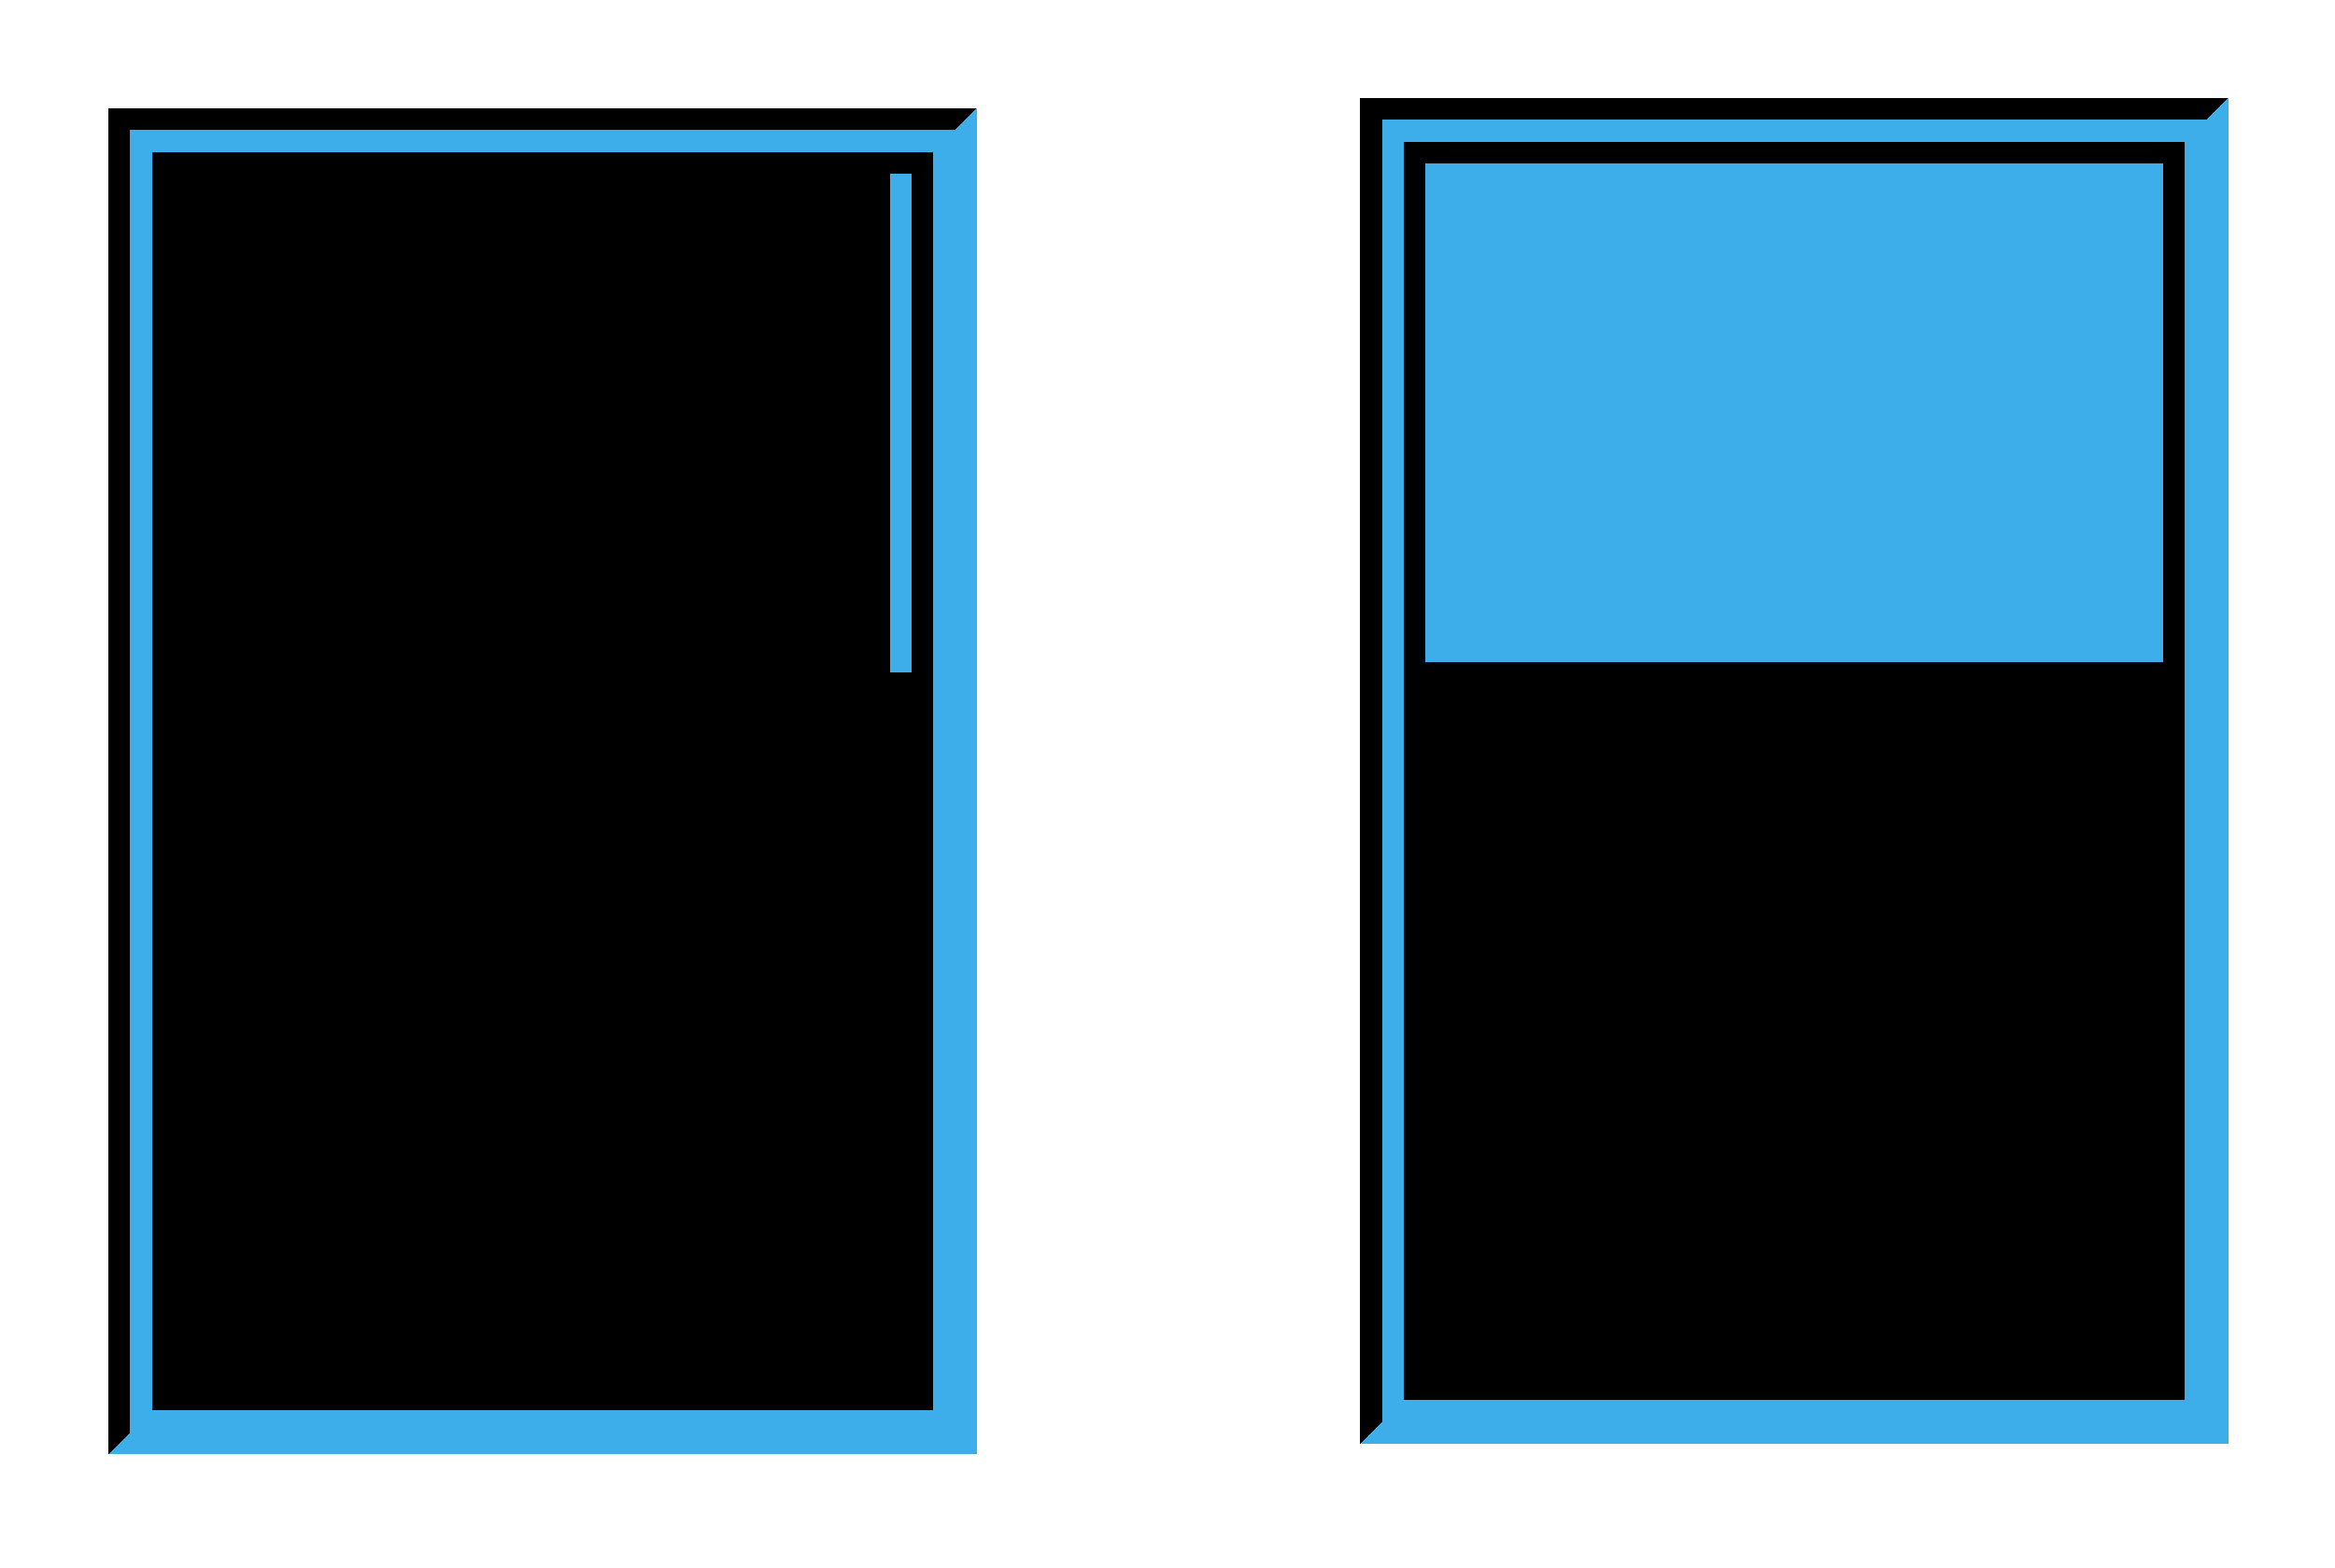
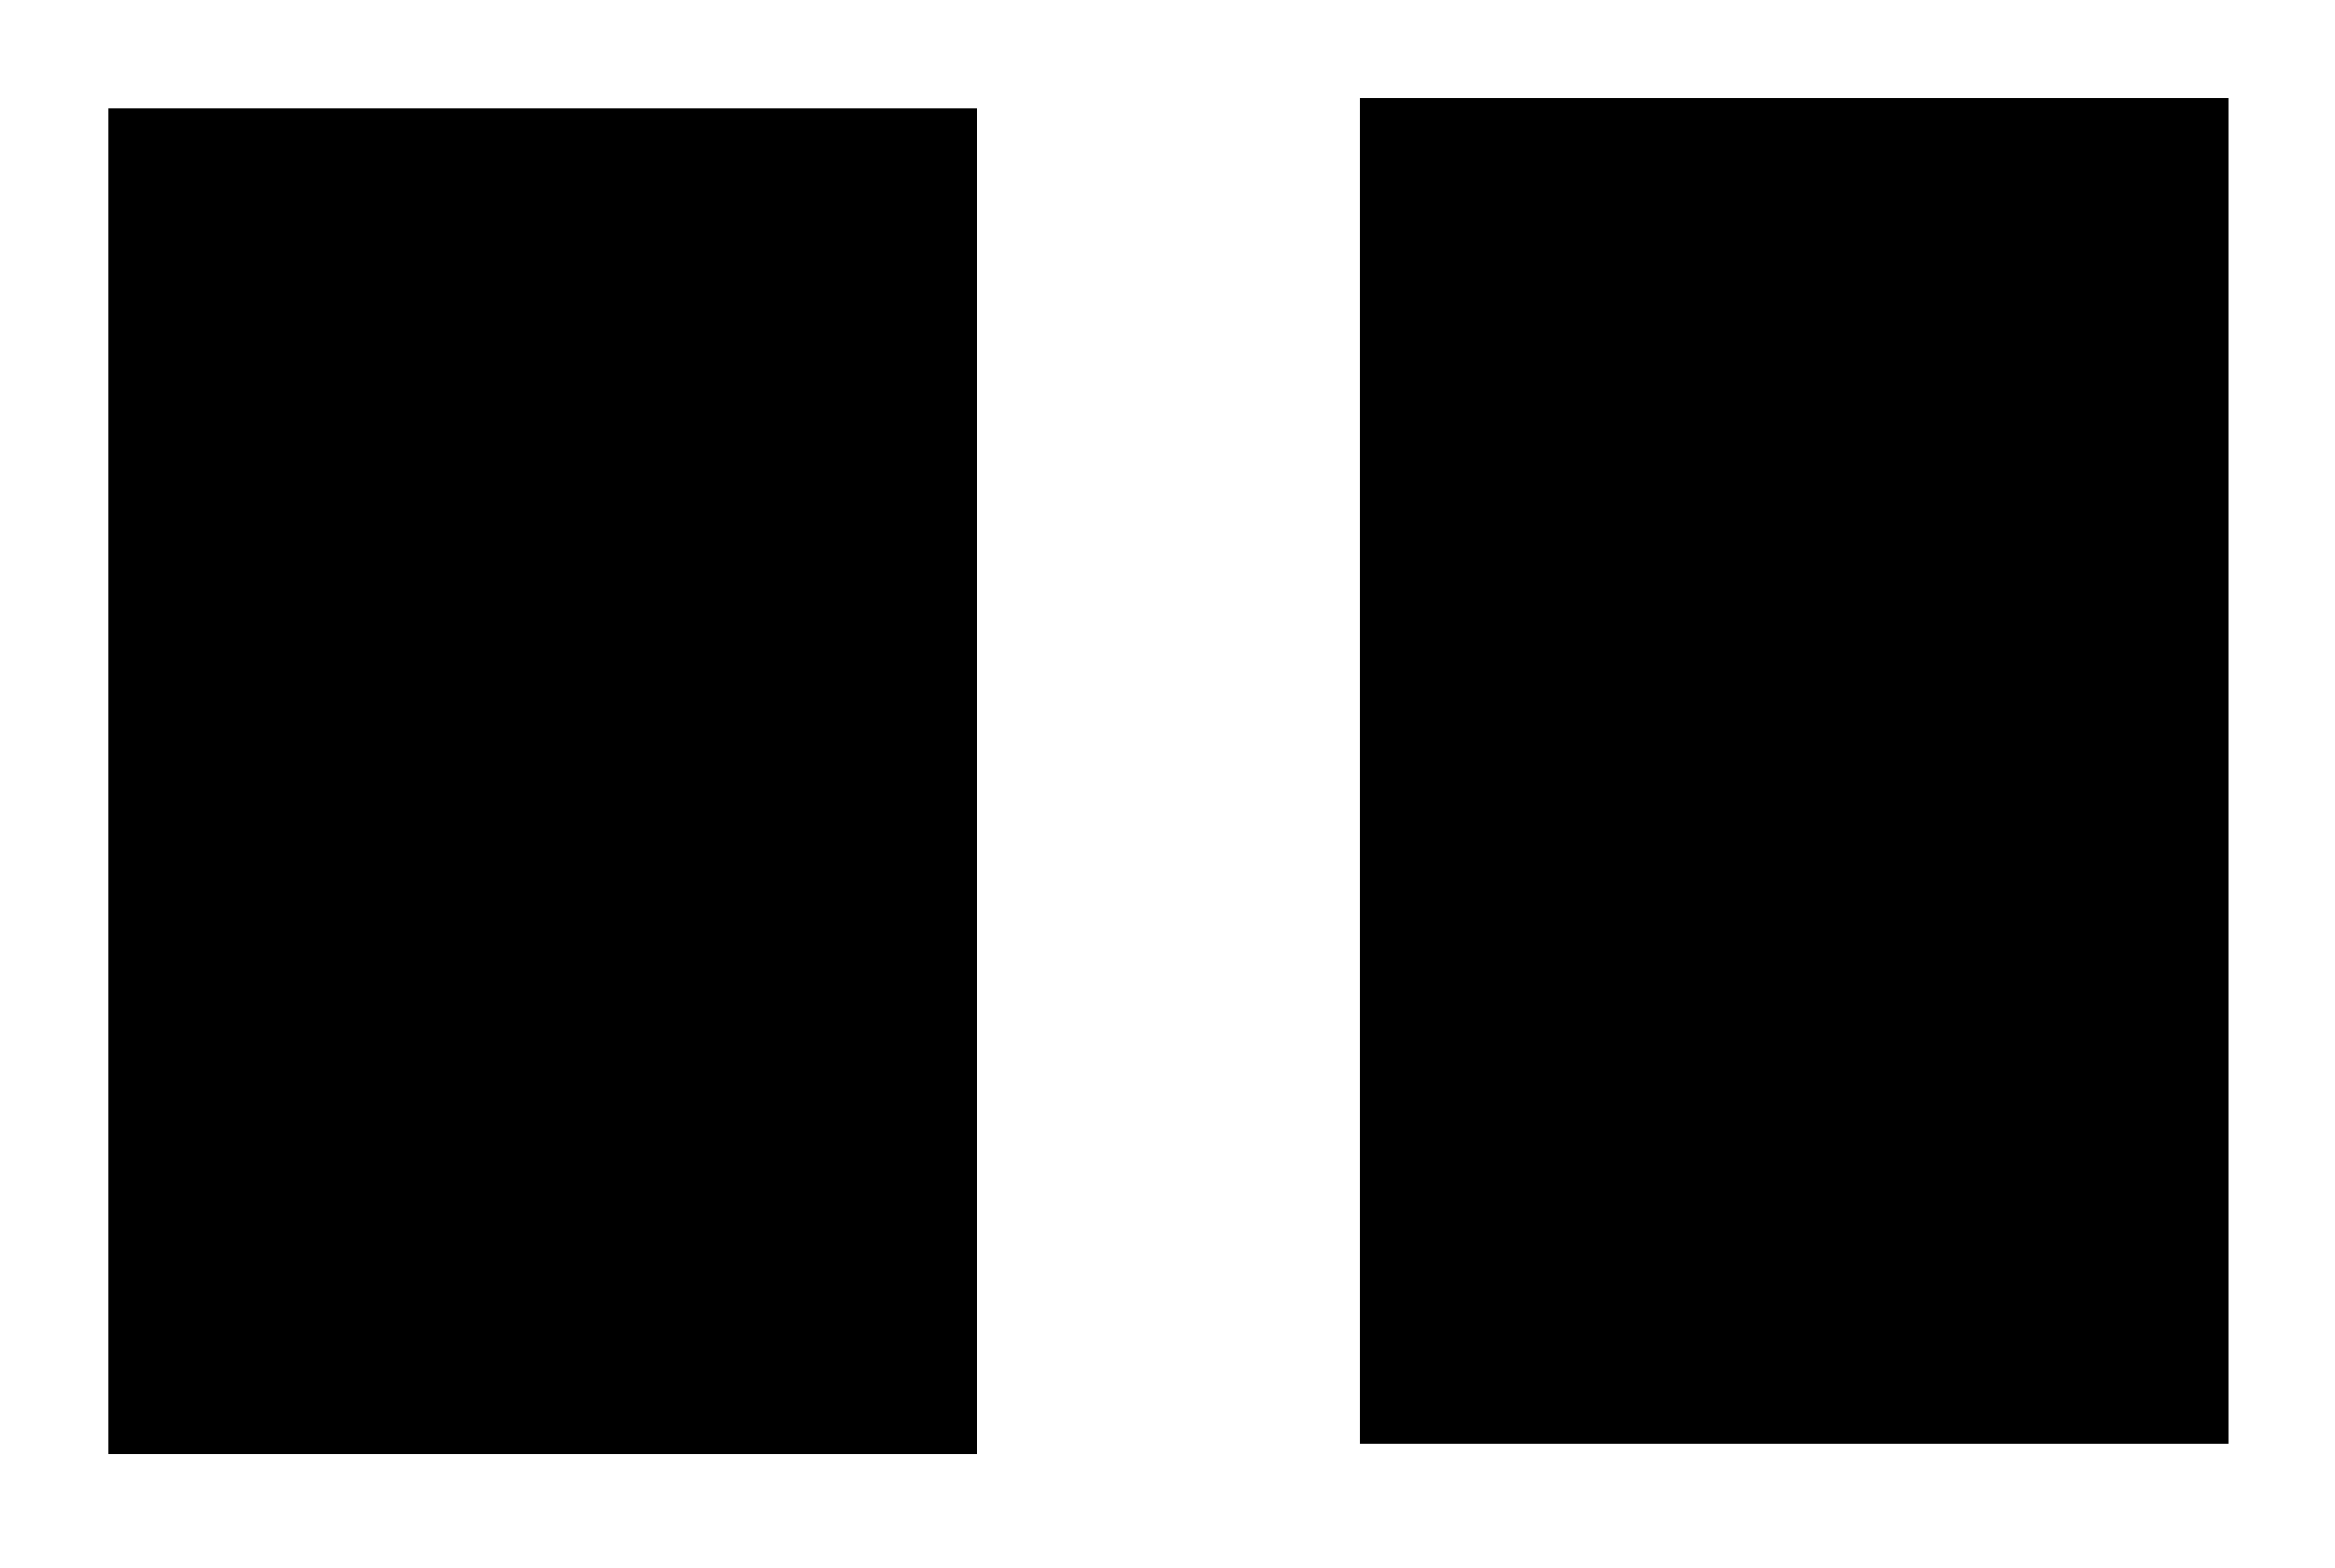
<svg xmlns="http://www.w3.org/2000/svg" xmlns:ns1="http://www.openswatchbook.org/uri/2009/osb" xmlns:xlink="http://www.w3.org/1999/xlink" width="107.587" height="72.224" id="svg6499" version="1.1" style="shape-rendering:crispEdges">
  <defs id="defs6501">
    <style type="text/css" id="current-color-scheme">
          .ColorScheme-Text {
          color:#31363b;
          }
          .ColorScheme-Background{
          
          }
          .ColorScheme-Highlight{
          
          }
          .ColorScheme-ViewText {
          color:#31363b;
          }
          .ColorScheme-ViewBackground{
          color:#fcfcfc;
          }
          .ColorScheme-ViewHover {
-           color:#3daee9;
+           
          }
          .ColorScheme-ViewFocus{
-           color:#3daee9;
+           
          }
          .ColorScheme-ButtonText {
          color:#31363b;
          }
          .ColorScheme-ButtonBackground{
          
          }
          .ColorScheme-ButtonHover {
-           color:#3daee9;
+           
          }
          .ColorScheme-ButtonFocus{
-           color:#3daee9;
+           
          }
      </style>
-     <g class="ColorScheme-Highlight">
+     <g class="ColorScheme-Highlight" id="g11">
      <linearGradient id="linearGradient941">
        <stop style="stop-color:currentColor;stop-opacity:1" offset="0" id="stop937" />
        <stop style="stop-color:currentColor;stop-opacity:1" offset="0.3" id="stop1937" />
-         <g class="ColorScheme-ViewHover">
+         <g class="ColorScheme-ViewHover" id="g8">
          <stop style="stop-color:currentColor;stop-opacity:1" offset="1" id="stop939" />
        </g>
      </linearGradient>
    </g>
    <linearGradient id="base-3" ns1:paint="solid">
      <stop style="stop-color:#d4d0c8;stop-opacity:1;" offset="0" id="stop1558" />
    </linearGradient>
    <linearGradient xlink:href="#base-3" id="linearGradient1562" x1="50.382" y1="888.18" x2="82.382" y2="888.18" gradientUnits="userSpaceOnUse" />
    <linearGradient y2="888.18" x2="82.382" y1="888.18" x1="50.382" gradientTransform="matrix(0.0625,0,0,0.0625,84.15115,855.0356)" gradientUnits="userSpaceOnUse" id="linearGradient7656" xlink:href="#base-3" />
    <linearGradient y2="888.18" x2="82.382" y1="888.18" x1="50.382" gradientTransform="matrix(0.0625,0,0,0.0625,907.1507,-1.950159)" gradientUnits="userSpaceOnUse" id="linearGradient7685" xlink:href="#base-3" />
    <linearGradient y2="888.18" x2="82.382" y1="888.18" x1="50.382" gradientTransform="matrix(0.0625,0,0,0.0625,907.1507,-1.950159)" gradientUnits="userSpaceOnUse" id="linearGradient7752" xlink:href="#base-3" />
    <linearGradient y2="888.18" x2="82.382" y1="888.18" x1="50.382" gradientTransform="matrix(0.0625,0,0,0.0625,907.1507,-1.950159)" gradientUnits="userSpaceOnUse" id="linearGradient7814" xlink:href="#base-3" />
    <linearGradient xlink:href="#linearGradient941" id="linearGradient943" x1="52.336" y1="832.541" x2="81.313" y2="832.541" gradientUnits="userSpaceOnUse" />
  </defs>
  <g transform="translate(-41.38206,-841.1796)" id="layer1">
    <rect style="opacity:1;fill:currentColor;fill-opacity:1;fill-rule:evenodd;stroke:none;stroke-width:4.914;stroke-linecap:butt;stroke-linejoin:round;stroke-miterlimit:4;stroke-dasharray:none;stroke-dashoffset:0;stroke-opacity:0.556;paint-order:normal" class="ColorScheme-Background" id="decoration-center" width="32" height="32" x="50.382" y="872.18" />
    <g transform="translate(-30.56443,19.64178)" id="decoration-right">
      <rect y="852.538" x="112.946" height="32" width="2" class="ColorScheme-Background" id="wwe" style="opacity:1;fill:currentColor;fill-opacity:1;fill-rule:evenodd;stroke:none;stroke-width:3.475;stroke-linecap:butt;stroke-linejoin:round;stroke-miterlimit:4;stroke-dasharray:none;stroke-dashoffset:0;stroke-opacity:0.556;paint-order:normal" />
      <rect style="opacity:1;fill:currentColor;fill-opacity:1;fill-rule:evenodd;stroke:none;stroke-width:3.475;stroke-linecap:butt;stroke-linejoin:round;stroke-miterlimit:4;stroke-dasharray:none;stroke-dashoffset:0;stroke-opacity:0.556;paint-order:normal" id="bhc" class="ColorScheme-ButtonHover" width="1" height="32" x="114.946" y="852.538" />
      <rect y="852.538" x="115.946" height="32" width="1" id="bfc" class="ColorScheme-ButtonFocus" style="opacity:1;fill:currentColor;fill-opacity:1;fill-rule:evenodd;stroke:none;stroke-width:3.475;stroke-linecap:butt;stroke-linejoin:round;stroke-miterlimit:4;stroke-dasharray:none;stroke-dashoffset:0;stroke-opacity:0.556;paint-order:normal" />
    </g>
    <g id="decoration-bottom" transform="rotate(90,71.84338,863.0765)">
      <rect style="opacity:1;fill:currentColor;fill-opacity:1;fill-rule:evenodd;stroke:none;stroke-width:3.475;stroke-linecap:butt;stroke-linejoin:round;stroke-miterlimit:4;stroke-dasharray:none;stroke-dashoffset:0;stroke-opacity:0.556;paint-order:normal" class="ColorScheme-Background" id="wwc" width="2" height="32" x="112.946" y="852.538" />
      <rect y="852.538" x="114.946" height="32" width="1" id="bhe" class="ColorScheme-ButtonHover" style="opacity:1;fill:currentColor;fill-opacity:1;fill-rule:evenodd;stroke:none;stroke-width:3.475;stroke-linecap:butt;stroke-linejoin:round;stroke-miterlimit:4;stroke-dasharray:none;stroke-dashoffset:0;stroke-opacity:0.556;paint-order:normal" />
      <rect style="opacity:1;fill:currentColor;fill-opacity:1;fill-rule:evenodd;stroke:none;stroke-width:3.475;stroke-linecap:butt;stroke-linejoin:round;stroke-miterlimit:4;stroke-dasharray:none;stroke-dashoffset:0;stroke-opacity:0.556;paint-order:normal" id="bfe" class="ColorScheme-ButtonFocus" width="1" height="32" x="115.946" y="852.538" />
    </g>
    <g transform="rotate(90,88.52464,905.4042)" id="decoration-bottomright">
      <path style="opacity:1;fill:currentColor;fill-opacity:1;fill-rule:evenodd;stroke:none;stroke-width:4.914;stroke-linecap:butt;stroke-linejoin:round;stroke-miterlimit:4;stroke-dasharray:none;stroke-dashoffset:0;stroke-opacity:0.556;paint-order:normal" d="m 57.918,56.367 v 1 h 3 v 3 h 1 v -4 z" transform="translate(29.38206,851.1796)" class="ColorScheme-ButtonFocus" id="bfd" />
      <path style="opacity:1;fill:currentColor;fill-opacity:1;fill-rule:evenodd;stroke:none;stroke-width:4.914;stroke-linecap:butt;stroke-linejoin:round;stroke-miterlimit:4;stroke-dasharray:none;stroke-dashoffset:0;stroke-opacity:0.556;paint-order:normal" d="m 87.3,908.547 v 1 h 2 v 2 h 1 v -3 z" id="bhd" class="ColorScheme-ButtonHover" />
      <rect y="909.547" x="87.3" height="2" width="2" class="ColorScheme-Background" id="wwd" style="opacity:1;fill:currentColor;fill-opacity:1;fill-rule:evenodd;stroke:none;stroke-width:4.914;stroke-linecap:butt;stroke-linejoin:round;stroke-miterlimit:4;stroke-dasharray:none;stroke-dashoffset:0;stroke-opacity:0.556;paint-order:normal" />
    </g>
    <g id="decoration-left" transform="matrix(-1,0,0,1,163.3285,19.64178)">
      <rect style="opacity:1;fill:currentColor;fill-opacity:1;fill-rule:evenodd;stroke:none;stroke-width:3.475;stroke-linecap:butt;stroke-linejoin:round;stroke-miterlimit:4;stroke-dasharray:none;stroke-dashoffset:0;stroke-opacity:0.556;paint-order:normal" class="ColorScheme-Background" id="qqj" width="2" height="32" x="112.946" y="852.538" />
      <rect y="852.538" x="114.946" height="32" width="1" class="ColorScheme-ViewFocus" id="vfb" style="opacity:1;fill:currentColor;fill-opacity:1;fill-rule:evenodd;stroke:none;stroke-width:3.475;stroke-linecap:butt;stroke-linejoin:round;stroke-miterlimit:4;stroke-dasharray:none;stroke-dashoffset:0;stroke-opacity:0.556;paint-order:normal" />
      <rect style="opacity:1;fill:currentColor;fill-opacity:1;fill-rule:evenodd;stroke:none;stroke-width:3.475;stroke-linecap:butt;stroke-linejoin:round;stroke-miterlimit:4;stroke-dasharray:none;stroke-dashoffset:0;stroke-opacity:0.556;paint-order:normal" class="ColorScheme-Background" id="qqk" width="1" height="32" x="115.946" y="852.538" />
    </g>
    <g transform="translate(-4.178988,-6.119937)" id="decoration-bottomleft">
      <path style="opacity:1;fill:currentColor;fill-opacity:1;fill-rule:evenodd;stroke:none;stroke-width:4.914;stroke-linecap:butt;stroke-linejoin:round;stroke-miterlimit:4;stroke-dasharray:none;stroke-dashoffset:0;stroke-opacity:0.556;paint-order:normal" d="m 50.561,910.3 v 4 l 1,-1 v -3 z" class="ColorScheme-Background" id="wwa" />
      <path style="opacity:1;fill:currentColor;fill-opacity:1;fill-rule:evenodd;stroke:none;stroke-width:4.914;stroke-linecap:butt;stroke-linejoin:round;stroke-miterlimit:4;stroke-dasharray:none;stroke-dashoffset:0;stroke-opacity:0.556;paint-order:normal" d="m 51.561,910.3 v 3 l 1,-1 v -2 z" class="ColorScheme-ViewFocus" id="vfa" />
      <rect style="opacity:1;fill:currentColor;fill-opacity:1;fill-rule:evenodd;stroke:none;stroke-width:4.914;stroke-linecap:butt;stroke-linejoin:round;stroke-miterlimit:4;stroke-dasharray:none;stroke-dashoffset:0;stroke-opacity:0.556;paint-order:normal" class="ColorScheme-Background" id="wwb" width="2" height="2" x="910.3" y="52.561" transform="matrix(0,1,1,0,0,0)" />
      <path id="bhf" class="ColorScheme-ButtonHover" d="m 54.561,913.3 h -3 l 1,-1 h 2 z" style="opacity:1;fill:currentColor;fill-opacity:1;fill-rule:evenodd;stroke:none;stroke-width:4.914;stroke-linecap:butt;stroke-linejoin:round;stroke-miterlimit:4;stroke-dasharray:none;stroke-dashoffset:0;stroke-opacity:0.556;paint-order:normal" />
      <path id="bff" class="ColorScheme-ButtonFocus" d="m 54.561,914.3 h -4 l 1,-1 h 3 z" style="opacity:1;fill:currentColor;fill-opacity:1;fill-rule:evenodd;stroke:none;stroke-width:4.914;stroke-linecap:butt;stroke-linejoin:round;stroke-miterlimit:4;stroke-dasharray:none;stroke-dashoffset:0;stroke-opacity:0.556;paint-order:normal" />
    </g>
    <g id="decoration-top" transform="translate(-1.90463,28.13818)">
      <rect style="opacity:1;fill:url(#linearGradient943);fill-opacity:1;fill-rule:evenodd;stroke:none;stroke-width:3.475;stroke-linecap:butt;stroke-linejoin:round;stroke-miterlimit:4;stroke-dasharray:none;stroke-dashoffset:0;stroke-opacity:0.556;paint-order:normal" id="aaaa" width="32" height="23" x="52.287" y="821.041" />
      <g id="g7727" transform="rotate(90,63.24353,845.9328)">
        <rect transform="scale(-1,1)" style="opacity:1;fill:currentColor;fill-opacity:1;fill-rule:evenodd;stroke:none;stroke-width:3.475;stroke-linecap:butt;stroke-linejoin:round;stroke-miterlimit:4;stroke-dasharray:none;stroke-dashoffset:0;stroke-opacity:0.556;paint-order:normal" class="ColorScheme-Background" id="qqc" width="1" height="32" x="-38.352" y="824.89" />
        <rect transform="scale(-1,1)" y="824.89" x="-37.352" height="32" width="1" id="vff" class="ColorScheme-ViewFocus" style="opacity:1;fill:currentColor;fill-opacity:1;fill-rule:evenodd;stroke:none;stroke-width:3.475;stroke-linecap:butt;stroke-linejoin:round;stroke-miterlimit:4;stroke-dasharray:none;stroke-dashoffset:0;stroke-opacity:0.556;paint-order:normal" />
        <rect transform="scale(-1,1)" style="opacity:1;fill:currentColor;fill-opacity:1;fill-rule:evenodd;stroke:none;stroke-width:3.475;stroke-linecap:butt;stroke-linejoin:round;stroke-miterlimit:4;stroke-dasharray:none;stroke-dashoffset:0;stroke-opacity:0.556;paint-order:normal" class="ColorScheme-Background" id="qqd" width="1" height="32" x="-36.352" y="824.89" />
      </g>
    </g>
    <g transform="translate(7.002364,0.8402674)" id="decoration-topleft">
      <g id="g7802" transform="matrix(1,0,0,-1,-11.18135,1759.639)">
        <path id="qqg" class="ColorScheme-Background" d="m 50.561,910.3 v 4 l 1,-1 v -3 z" style="opacity:1;fill:currentColor;fill-opacity:1;fill-rule:evenodd;stroke:none;stroke-width:4.914;stroke-linecap:butt;stroke-linejoin:round;stroke-miterlimit:4;stroke-dasharray:none;stroke-dashoffset:0;stroke-opacity:0.556;paint-order:normal" />
        <path id="vfd" class="ColorScheme-ViewFocus" d="m 51.561,910.3 v 3 l 1,-1 v -2 z" style="opacity:1;fill:currentColor;fill-opacity:1;fill-rule:evenodd;stroke:none;stroke-width:4.914;stroke-linecap:butt;stroke-linejoin:round;stroke-miterlimit:4;stroke-dasharray:none;stroke-dashoffset:0;stroke-opacity:0.556;paint-order:normal" />
        <rect transform="matrix(0,1,1,0,0,0)" y="52.561" x="910.3" height="2" width="2" class="ColorScheme-Background" id="qqf" style="opacity:1;fill:currentColor;fill-opacity:1;fill-rule:evenodd;stroke:none;stroke-width:4.914;stroke-linecap:butt;stroke-linejoin:round;stroke-miterlimit:4;stroke-dasharray:none;stroke-dashoffset:0;stroke-opacity:0.556;paint-order:normal" />
        <path style="opacity:1;fill:currentColor;fill-opacity:1;fill-rule:evenodd;stroke:none;stroke-width:4.914;stroke-linecap:butt;stroke-linejoin:round;stroke-miterlimit:4;stroke-dasharray:none;stroke-dashoffset:0;stroke-opacity:0.556;paint-order:normal" d="m 54.561,913.3 h -3 l 1,-1 h 2 z" id="vfe" class="ColorScheme-ViewFocus" />
        <path style="opacity:1;fill:currentColor;fill-opacity:1;fill-rule:evenodd;stroke:none;stroke-width:4.914;stroke-linecap:butt;stroke-linejoin:round;stroke-miterlimit:4;stroke-dasharray:none;stroke-dashoffset:0;stroke-opacity:0.556;paint-order:normal" d="m 54.561,914.3 h -4 l 1,-1 h 3 z" class="ColorScheme-Background" id="qqe" />
      </g>
      <g style="stroke-width:1.206" id="g7810" transform="matrix(-1,0,0,0.6875,156.3262,263.2196)">
        <rect style="opacity:1;fill:currentColor;fill-opacity:1;fill-rule:evenodd;stroke:none;stroke-width:4.19;stroke-linecap:butt;stroke-linejoin:round;stroke-miterlimit:4;stroke-dasharray:none;stroke-dashoffset:0;stroke-opacity:0.556;paint-order:normal" class="ColorScheme-Background" id="qqi" width="2" height="32" x="112.946" y="852.538" />
        <rect y="852.538" x="114.946" height="32" width="1" id="vfc" class="ColorScheme-ViewFocus" style="opacity:1;fill:currentColor;fill-opacity:1;fill-rule:evenodd;stroke:none;stroke-width:4.19;stroke-linecap:butt;stroke-linejoin:round;stroke-miterlimit:4;stroke-dasharray:none;stroke-dashoffset:0;stroke-opacity:0.556;paint-order:normal" />
        <rect style="opacity:1;fill:currentColor;fill-opacity:1;fill-rule:evenodd;stroke:none;stroke-width:4.19;stroke-linecap:butt;stroke-linejoin:round;stroke-miterlimit:4;stroke-dasharray:none;stroke-dashoffset:0;stroke-opacity:0.556;paint-order:normal" class="ColorScheme-Background" id="qqh" width="1" height="32" x="115.946" y="852.538" />
      </g>
      <rect y="848.339" x="42.38" height="23" width="1" id="bbbb" class="ColorScheme-Highlight" style="opacity:1;fill:currentColor;fill-opacity:1;fill-rule:evenodd;stroke:none;stroke-width:3.475;stroke-linecap:butt;stroke-linejoin:round;stroke-miterlimit:4;stroke-dasharray:none;stroke-dashoffset:0;stroke-opacity:0.556;paint-order:normal" />
    </g>
    <g transform="translate(-8.178753,21.62329)" id="decoration-topright">
      <g transform="rotate(-180,72.56093,869.4279)" id="g7750">
        <path style="opacity:1;fill:currentColor;fill-opacity:1;fill-rule:evenodd;stroke:none;stroke-width:4.914;stroke-linecap:butt;stroke-linejoin:round;stroke-miterlimit:4;stroke-dasharray:none;stroke-dashoffset:0;stroke-opacity:0.556;paint-order:normal" class="ColorScheme-ButtonFocus" d="m 50.561,910.3 v 4 l 1,-1 v -3 z" id="bfa" />
        <path style="opacity:1;fill:currentColor;fill-opacity:1;fill-rule:evenodd;stroke:none;stroke-width:4.914;stroke-linecap:butt;stroke-linejoin:round;stroke-miterlimit:4;stroke-dasharray:none;stroke-dashoffset:0;stroke-opacity:0.556;paint-order:normal" d="m 51.561,910.3 v 3 l 1,-1 v -2 z" class="ColorScheme-ButtonHover" id="bha" />
        <rect style="opacity:1;fill:currentColor;fill-opacity:1;fill-rule:evenodd;stroke:none;stroke-width:4.914;stroke-linecap:butt;stroke-linejoin:round;stroke-miterlimit:4;stroke-dasharray:none;stroke-dashoffset:0;stroke-opacity:0.556;paint-order:normal" class="ColorScheme-Background" id="qqb" width="2" height="2" x="910.3" y="52.561" transform="matrix(0,1,1,0,0,0)" />
        <path id="vfg" class="ColorScheme-ViewFocus" d="m 54.561,913.3 h -3 l 1,-1 h 2 z" style="opacity:1;fill:currentColor;fill-opacity:1;fill-rule:evenodd;stroke:none;stroke-width:4.914;stroke-linecap:butt;stroke-linejoin:round;stroke-miterlimit:4;stroke-dasharray:none;stroke-dashoffset:0;stroke-opacity:0.556;paint-order:normal" />
        <path id="qqa" class="ColorScheme-Background" d="m 54.561,914.3 h -4 l 1,-1 h 3 z" style="opacity:1;fill:currentColor;fill-opacity:1;fill-rule:evenodd;stroke:none;stroke-width:4.914;stroke-linecap:butt;stroke-linejoin:round;stroke-miterlimit:4;stroke-dasharray:none;stroke-dashoffset:0;stroke-opacity:0.556;paint-order:normal" />
      </g>
      <g transform="matrix(1,0,0,0.6875,-22.38566,242.4366)" id="g7778" style="stroke-width:1.206">
        <rect y="852.538" x="112.946" height="32" width="2" class="ColorScheme-Background" id="wwf" style="opacity:1;fill:currentColor;fill-opacity:1;fill-rule:evenodd;stroke:none;stroke-width:4.19;stroke-linecap:butt;stroke-linejoin:round;stroke-miterlimit:4;stroke-dasharray:none;stroke-dashoffset:0;stroke-opacity:0.556;paint-order:normal" />
        <rect style="opacity:1;fill:currentColor;fill-opacity:1;fill-rule:evenodd;stroke:none;stroke-width:4.19;stroke-linecap:butt;stroke-linejoin:round;stroke-miterlimit:4;stroke-dasharray:none;stroke-dashoffset:0;stroke-opacity:0.556;paint-order:normal" id="bhb" class="ColorScheme-ButtonHover" width="1" height="32" x="114.946" y="852.538" />
        <rect y="852.538" x="115.946" height="32" width="1" id="bfb" class="ColorScheme-ButtonFocus" style="opacity:1;fill:currentColor;fill-opacity:1;fill-rule:evenodd;stroke:none;stroke-width:4.19;stroke-linecap:butt;stroke-linejoin:round;stroke-miterlimit:4;stroke-dasharray:none;stroke-dashoffset:0;stroke-opacity:0.556;paint-order:normal" />
      </g>
      <rect style="opacity:1;fill:currentColor;fill-opacity:1;fill-rule:evenodd;stroke:none;stroke-width:3.475;stroke-linecap:butt;stroke-linejoin:round;stroke-miterlimit:4;stroke-dasharray:none;stroke-dashoffset:0;stroke-opacity:0.556;paint-order:normal" class="ColorScheme-ViewHover" id="cccc" width="1" height="23" x="90.561" y="827.556" />
    </g>
    <rect y="871.704" x="108.056" height="32" width="32" id="decoration-inactive-center" class="ColorScheme-Background" style="opacity:1;fill:currentColor;fill-opacity:1;fill-rule:evenodd;stroke:none;stroke-width:4.914;stroke-linecap:butt;stroke-linejoin:round;stroke-miterlimit:4;stroke-dasharray:none;stroke-dashoffset:0;stroke-opacity:0.556;paint-order:normal" />
    <g id="decoration-inactive-right" transform="translate(27.10972,19.16644)">
      <rect style="opacity:1;fill:currentColor;fill-opacity:1;fill-rule:evenodd;stroke:none;stroke-width:3.475;stroke-linecap:butt;stroke-linejoin:round;stroke-miterlimit:4;stroke-dasharray:none;stroke-dashoffset:0;stroke-opacity:0.556;paint-order:normal" id="rect934" class="ColorScheme-Background" width="2" height="32" x="112.946" y="852.538" />
      <rect y="852.538" x="114.946" height="32" width="1" id="bhj" class="ColorScheme-ButtonHover" style="opacity:1;fill:currentColor;fill-opacity:1;fill-rule:evenodd;stroke:none;stroke-width:3.475;stroke-linecap:butt;stroke-linejoin:round;stroke-miterlimit:4;stroke-dasharray:none;stroke-dashoffset:0;stroke-opacity:0.556;paint-order:normal" />
      <rect style="opacity:1;fill:currentColor;fill-opacity:1;fill-rule:evenodd;stroke:none;stroke-width:3.475;stroke-linecap:butt;stroke-linejoin:round;stroke-miterlimit:4;stroke-dasharray:none;stroke-dashoffset:0;stroke-opacity:0.556;paint-order:normal" id="bfj" class="ColorScheme-ButtonFocus" width="1" height="32" x="115.946" y="852.538" />
    </g>
    <g transform="rotate(90,100.9181,891.6759)" id="decoration-inactive-bottom">
      <rect y="852.538" x="112.946" height="32" width="2" id="rect942" class="ColorScheme-Background" style="opacity:1;fill:currentColor;fill-opacity:1;fill-rule:evenodd;stroke:none;stroke-width:3.475;stroke-linecap:butt;stroke-linejoin:round;stroke-miterlimit:4;stroke-dasharray:none;stroke-dashoffset:0;stroke-opacity:0.556;paint-order:normal" />
      <rect style="opacity:1;fill:currentColor;fill-opacity:1;fill-rule:evenodd;stroke:none;stroke-width:3.475;stroke-linecap:butt;stroke-linejoin:round;stroke-miterlimit:4;stroke-dasharray:none;stroke-dashoffset:0;stroke-opacity:0.556;paint-order:normal" id="bhh" class="ColorScheme-ButtonHover" width="1" height="32" x="114.946" y="852.538" />
      <rect y="852.538" x="115.946" height="32" width="1" id="bfh" class="ColorScheme-ButtonFocus" style="opacity:1;fill:currentColor;fill-opacity:1;fill-rule:evenodd;stroke:none;stroke-width:3.475;stroke-linecap:butt;stroke-linejoin:round;stroke-miterlimit:4;stroke-dasharray:none;stroke-dashoffset:0;stroke-opacity:0.556;paint-order:normal" />
    </g>
    <g id="decoration-inactive-bottomright" transform="rotate(90,117.5994,934.0036)">
      <path id="bfi" class="ColorScheme-ButtonFocus" transform="translate(29.38206,851.1796)" d="m 57.918,56.367 v 1 h 3 v 3 h 1 v -4 z" style="opacity:1;fill:currentColor;fill-opacity:1;fill-rule:evenodd;stroke:none;stroke-width:4.914;stroke-linecap:butt;stroke-linejoin:round;stroke-miterlimit:4;stroke-dasharray:none;stroke-dashoffset:0;stroke-opacity:0.556;paint-order:normal" />
      <path id="bhi" class="ColorScheme-ButtonHover" d="m 87.3,908.547 v 1 h 2 v 2 h 1 v -3 z" style="opacity:1;fill:currentColor;fill-opacity:1;fill-rule:evenodd;stroke:none;stroke-width:4.914;stroke-linecap:butt;stroke-linejoin:round;stroke-miterlimit:4;stroke-dasharray:none;stroke-dashoffset:0;stroke-opacity:0.556;paint-order:normal" />
      <rect style="opacity:1;fill:currentColor;fill-opacity:1;fill-rule:evenodd;stroke:none;stroke-width:4.914;stroke-linecap:butt;stroke-linejoin:round;stroke-miterlimit:4;stroke-dasharray:none;stroke-dashoffset:0;stroke-opacity:0.556;paint-order:normal" id="rect954" class="ColorScheme-Background" width="2" height="2" x="87.3" y="909.547" />
    </g>
    <g transform="matrix(-1,0,0,1,221.0027,19.16645)" id="decoration-inactive-left">
      <rect y="852.538" x="112.946" height="32" width="2" id="rect958" class="ColorScheme-Background" style="opacity:1;fill:currentColor;fill-opacity:1;fill-rule:evenodd;stroke:none;stroke-width:3.475;stroke-linecap:butt;stroke-linejoin:round;stroke-miterlimit:4;stroke-dasharray:none;stroke-dashoffset:0;stroke-opacity:0.556;paint-order:normal" />
      <rect style="opacity:1;fill:currentColor;fill-opacity:1;fill-rule:evenodd;stroke:none;stroke-width:3.475;stroke-linecap:butt;stroke-linejoin:round;stroke-miterlimit:4;stroke-dasharray:none;stroke-dashoffset:0;stroke-opacity:0.556;paint-order:normal" id="vfn" class="ColorScheme-ViewFocus" width="1" height="32" x="114.946" y="852.538" />
      <rect y="852.538" x="115.946" height="32" width="1" id="rect962" class="ColorScheme-Background" style="opacity:1;fill:currentColor;fill-opacity:1;fill-rule:evenodd;stroke:none;stroke-width:3.475;stroke-linecap:butt;stroke-linejoin:round;stroke-miterlimit:4;stroke-dasharray:none;stroke-dashoffset:0;stroke-opacity:0.556;paint-order:normal" />
    </g>
    <g id="decoration-inactive-bottomleft" transform="translate(53.49515,-6.595274)">
      <path id="path966" class="ColorScheme-Background" d="m 50.561,910.3 v 4 l 1,-1 v -3 z" style="opacity:1;fill:currentColor;fill-opacity:1;fill-rule:evenodd;stroke:none;stroke-width:4.914;stroke-linecap:butt;stroke-linejoin:round;stroke-miterlimit:4;stroke-dasharray:none;stroke-dashoffset:0;stroke-opacity:0.556;paint-order:normal" />
      <path id="vfo" class="ColorScheme-ViewFocus" d="m 51.561,910.3 v 3 l 1,-1 v -2 z" style="opacity:1;fill:currentColor;fill-opacity:1;fill-rule:evenodd;stroke:none;stroke-width:4.914;stroke-linecap:butt;stroke-linejoin:round;stroke-miterlimit:4;stroke-dasharray:none;stroke-dashoffset:0;stroke-opacity:0.556;paint-order:normal" />
      <rect transform="matrix(0,1,1,0,0,0)" y="52.561" x="910.3" height="2" width="2" id="rect970" class="ColorScheme-Background" style="opacity:1;fill:currentColor;fill-opacity:1;fill-rule:evenodd;stroke:none;stroke-width:4.914;stroke-linecap:butt;stroke-linejoin:round;stroke-miterlimit:4;stroke-dasharray:none;stroke-dashoffset:0;stroke-opacity:0.556;paint-order:normal" />
      <path style="opacity:1;fill:currentColor;fill-opacity:1;fill-rule:evenodd;stroke:none;stroke-width:4.914;stroke-linecap:butt;stroke-linejoin:round;stroke-miterlimit:4;stroke-dasharray:none;stroke-dashoffset:0;stroke-opacity:0.556;paint-order:normal" d="m 54.561,913.3 h -3 l 1,-1 h 2 z" class="ColorScheme-ButtonHover" id="bhg" />
      <path style="opacity:1;fill:currentColor;fill-opacity:1;fill-rule:evenodd;stroke:none;stroke-width:4.914;stroke-linecap:butt;stroke-linejoin:round;stroke-miterlimit:4;stroke-dasharray:none;stroke-dashoffset:0;stroke-opacity:0.556;paint-order:normal" d="m 54.561,914.3 h -4 l 1,-1 h 3 z" id="bfg" class="ColorScheme-ButtonFocus" />
    </g>
-     <g transform="translate(55.76951,27.66284)" id="decoration-inactive-top">
-       <rect y="821.041" x="52.287" height="23" width="32" id="qqqa" class="ColorScheme-ButtonHover" style="opacity:1;fill:currentColor;fill-opacity:1;fill-rule:evenodd;stroke:none;stroke-width:3.475;stroke-linecap:butt;stroke-linejoin:round;stroke-miterlimit:4;stroke-dasharray:none;stroke-dashoffset:0;stroke-opacity:0.556;paint-order:normal" />
-       <g transform="rotate(90,63.24353,845.9328)" id="g986">
+     <g id="decoration-inactive-topright" transform="translate(-14.62285,3.221987)">
+       <g id="g1024" transform="rotate(-180,104.62,878.3909)">
+         <path id="bfl" class="ColorScheme-ButtonFocus" d="m 50.561,910.3 v 4 l 1,-1 v -3 z" style="opacity:1;fill:currentColor;fill-opacity:1;fill-rule:evenodd;stroke:none;stroke-width:4.914;stroke-linecap:butt;stroke-linejoin:round;stroke-miterlimit:4;stroke-dasharray:none;stroke-dashoffset:0;stroke-opacity:0.556;paint-order:normal" />
+         <path id="bhk" class="ColorScheme-ButtonHover" d="m 51.561,910.3 v 3 l 1,-1 v -2 z" style="opacity:1;fill:currentColor;fill-opacity:1;fill-rule:evenodd;stroke:none;stroke-width:4.914;stroke-linecap:butt;stroke-linejoin:round;stroke-miterlimit:4;stroke-dasharray:none;stroke-dashoffset:0;stroke-opacity:0.556;paint-order:normal" />
+         <rect transform="matrix(0,1,1,0,0,0)" y="52.561" x="910.3" height="2" width="2" id="rect1018" class="ColorScheme-Background" style="opacity:1;fill:currentColor;fill-opacity:1;fill-rule:evenodd;stroke:none;stroke-width:4.914;stroke-linecap:butt;stroke-linejoin:round;stroke-miterlimit:4;stroke-dasharray:none;stroke-dashoffset:0;stroke-opacity:0.556;paint-order:normal" />
+         <path style="opacity:1;fill:currentColor;fill-opacity:1;fill-rule:evenodd;stroke:none;stroke-width:4.914;stroke-linecap:butt;stroke-linejoin:round;stroke-miterlimit:4;stroke-dasharray:none;stroke-dashoffset:0;stroke-opacity:0.556;paint-order:normal" d="m 54.561,913.3 h -3 l 1,-1 h 2 z" id="vfh" class="ColorScheme-ViewFocus" />
+         <path style="opacity:1;fill:currentColor;fill-opacity:1;fill-rule:evenodd;stroke:none;stroke-width:4.914;stroke-linecap:butt;stroke-linejoin:round;stroke-miterlimit:4;stroke-dasharray:none;stroke-dashoffset:0;stroke-opacity:0.556;paint-order:normal" d="m 54.561,914.3 h -4 l 1,-1 h 3 z" class="ColorScheme-Background" id="path1022" />
+       </g>
+       <rect y="846.482" x="154.679" height="22" width="2" class="ColorScheme-Background" id="rect1026" style="opacity:1;fill:currentColor;fill-opacity:1;fill-rule:evenodd;stroke:none;stroke-width:3.475;stroke-linecap:butt;stroke-linejoin:round;stroke-miterlimit:4;stroke-dasharray:none;stroke-dashoffset:0;stroke-opacity:0.556;paint-order:normal" />
+       <rect style="opacity:1;fill:currentColor;fill-opacity:1;fill-rule:evenodd;stroke:none;stroke-width:3.475;stroke-linecap:butt;stroke-linejoin:round;stroke-miterlimit:4;stroke-dasharray:none;stroke-dashoffset:0;stroke-opacity:0.556;paint-order:normal" id="qqq" class="ColorScheme-ButtonHover" width="1" height="22" x="156.679" y="846.482" />
+       <rect y="846.482" x="157.679" height="22" width="1" class="ColorScheme-ButtonFocus" id="bfk" style="opacity:1;fill:currentColor;fill-opacity:1;fill-rule:evenodd;stroke:none;stroke-width:3.475;stroke-linecap:butt;stroke-linejoin:round;stroke-miterlimit:4;stroke-dasharray:none;stroke-dashoffset:0;stroke-opacity:0.556;paint-order:normal" />
+       <rect y="845.482" x="154.679" height="23" width="1" id="qqqc" class="ColorScheme-ButtonHover" style="opacity:1;fill:currentColor;fill-opacity:0.4;fill-rule:evenodd;stroke:none;stroke-width:3.475;stroke-linecap:butt;stroke-linejoin:round;stroke-miterlimit:4;stroke-dasharray:none;stroke-dashoffset:0;stroke-opacity:0.556;paint-order:normal" />
+     </g>
+     <rect style="opacity:0.875;fill:#008000;fill-opacity:1;stroke:none;stroke-width:0;stroke-miterlimit:4;stroke-dasharray:none;stroke-opacity:1" id="hint-stretch-borders" width="5.202" height="4.375" x="27.799" y="840.531" />
+     <g id="decoration-inactive-top" transform="translate(-44.8599,7.76581)">
+       <g transform="rotate(90,103.6097,906.196)" id="g986">
        <rect y="824.89" x="-38.352" height="32" width="1" id="rect980" class="ColorScheme-Background" style="opacity:1;fill:currentColor;fill-opacity:1;fill-rule:evenodd;stroke:none;stroke-width:3.475;stroke-linecap:butt;stroke-linejoin:round;stroke-miterlimit:4;stroke-dasharray:none;stroke-dashoffset:0;stroke-opacity:0.556;paint-order:normal" transform="scale(-1,1)" />
        <rect style="opacity:1;fill:currentColor;fill-opacity:1;fill-rule:evenodd;stroke:none;stroke-width:3.475;stroke-linecap:butt;stroke-linejoin:round;stroke-miterlimit:4;stroke-dasharray:none;stroke-dashoffset:0;stroke-opacity:0.556;paint-order:normal" id="vfi" class="ColorScheme-ViewFocus" width="1" height="32" x="-37.352" y="824.89" transform="scale(-1,1)" />
        <rect y="824.89" x="-36.352" height="32" width="1" id="rect984" class="ColorScheme-Background" style="opacity:1;fill:currentColor;fill-opacity:1;fill-rule:evenodd;stroke:none;stroke-width:3.475;stroke-linecap:butt;stroke-linejoin:round;stroke-miterlimit:4;stroke-dasharray:none;stroke-dashoffset:0;stroke-opacity:0.556;paint-order:normal" transform="scale(-1,1)" />
      </g>
+       <rect style="opacity:1;fill:currentColor;fill-opacity:1;fill-rule:evenodd;stroke:none;stroke-width:3.475;stroke-linecap:butt;stroke-linejoin:round;stroke-miterlimit:4;stroke-dasharray:none;stroke-dashoffset:0;stroke-opacity:0.556;paint-order:normal" class="ColorScheme-Background" id="wwwlower" width="32" height="23" x="152.916" y="840.938" />
+       <rect y="840.938" x="152.916" height="23" width="32" id="wwwupper" class="ColorScheme-ButtonHover" style="opacity:1;fill:currentColor;fill-opacity:0.4;fill-rule:evenodd;stroke:none;stroke-width:3.475;stroke-linecap:butt;stroke-linejoin:round;stroke-miterlimit:4;stroke-dasharray:none;stroke-dashoffset:0;stroke-opacity:0.556;paint-order:normal" />
    </g>
-     <g id="decoration-inactive-topleft" transform="translate(64.67651,0.3649311)">
-       <g transform="matrix(1,0,0,-1,-11.18135,1759.639)" id="g1000">
+     <g id="decoration-inactive-topleft" transform="translate(6.030888,2.478457)">
+       <g transform="matrix(1,0,0,-1,47.46426,1757.525)" id="g1000">
        <path style="opacity:1;fill:currentColor;fill-opacity:1;fill-rule:evenodd;stroke:none;stroke-width:4.914;stroke-linecap:butt;stroke-linejoin:round;stroke-miterlimit:4;stroke-dasharray:none;stroke-dashoffset:0;stroke-opacity:0.556;paint-order:normal" d="m 50.561,910.3 v 4 l 1,-1 v -3 z" class="ColorScheme-Background" id="path990" />
        <path style="opacity:1;fill:currentColor;fill-opacity:1;fill-rule:evenodd;stroke:none;stroke-width:4.914;stroke-linecap:butt;stroke-linejoin:round;stroke-miterlimit:4;stroke-dasharray:none;stroke-dashoffset:0;stroke-opacity:0.556;paint-order:normal" d="m 51.561,910.3 v 3 l 1,-1 v -2 z" id="vjk" class="ColorScheme-ViewFocus" />
        <rect style="opacity:1;fill:currentColor;fill-opacity:1;fill-rule:evenodd;stroke:none;stroke-width:4.914;stroke-linecap:butt;stroke-linejoin:round;stroke-miterlimit:4;stroke-dasharray:none;stroke-dashoffset:0;stroke-opacity:0.556;paint-order:normal" id="rect994" class="ColorScheme-Background" width="2" height="2" x="910.3" y="52.561" transform="matrix(0,1,1,0,0,0)" />
        <path id="vfj" class="ColorScheme-ViewFocus" d="m 54.561,913.3 h -3 l 1,-1 h 2 z" style="opacity:1;fill:currentColor;fill-opacity:1;fill-rule:evenodd;stroke:none;stroke-width:4.914;stroke-linecap:butt;stroke-linejoin:round;stroke-miterlimit:4;stroke-dasharray:none;stroke-dashoffset:0;stroke-opacity:0.556;paint-order:normal" />
        <path id="path998" class="ColorScheme-Background" d="m 54.561,914.3 h -4 l 1,-1 h 3 z" style="opacity:1;fill:currentColor;fill-opacity:1;fill-rule:evenodd;stroke:none;stroke-width:4.914;stroke-linecap:butt;stroke-linejoin:round;stroke-miterlimit:4;stroke-dasharray:none;stroke-dashoffset:0;stroke-opacity:0.556;paint-order:normal" />
      </g>
-       <g transform="matrix(-1,0,0,0.6875,156.3262,263.2196)" id="g1008" style="stroke-width:1.206">
-         <rect y="852.538" x="112.946" height="32" width="2" id="rect1002" class="ColorScheme-Background" style="opacity:1;fill:currentColor;fill-opacity:1;fill-rule:evenodd;stroke:none;stroke-width:4.19;stroke-linecap:butt;stroke-linejoin:round;stroke-miterlimit:4;stroke-dasharray:none;stroke-dashoffset:0;stroke-opacity:0.556;paint-order:normal" />
-         <rect style="opacity:1;fill:currentColor;fill-opacity:1;fill-rule:evenodd;stroke:none;stroke-width:4.19;stroke-linecap:butt;stroke-linejoin:round;stroke-miterlimit:4;stroke-dasharray:none;stroke-dashoffset:0;stroke-opacity:0.556;paint-order:normal" id="vfm" class="ColorScheme-ViewFocus" width="1" height="32" x="114.946" y="852.538" />
-         <rect y="852.538" x="115.946" height="32" width="1" id="rect1006" class="ColorScheme-Background" style="opacity:1;fill:currentColor;fill-opacity:1;fill-rule:evenodd;stroke:none;stroke-width:4.19;stroke-linecap:butt;stroke-linejoin:round;stroke-miterlimit:4;stroke-dasharray:none;stroke-dashoffset:0;stroke-opacity:0.556;paint-order:normal" />
-       </g>
-       <rect style="opacity:1;fill:currentColor;fill-opacity:1;fill-rule:evenodd;stroke:none;stroke-width:3.475;stroke-linecap:butt;stroke-linejoin:round;stroke-miterlimit:4;stroke-dasharray:none;stroke-dashoffset:0;stroke-opacity:0.556;paint-order:normal" class="ColorScheme-ButtonHover" id="qqqb" width="1" height="23" x="42.38" y="848.339" />
+       <rect transform="scale(-1,1)" style="opacity:1;fill:currentColor;fill-opacity:1;fill-rule:evenodd;stroke:none;stroke-width:3.475;stroke-linecap:butt;stroke-linejoin:round;stroke-miterlimit:4;stroke-dasharray:none;stroke-dashoffset:0;stroke-opacity:0.556;paint-order:normal" class="ColorScheme-Background" id="rect1002" width="2" height="22" x="-102.025" y="847.226" />
+       <rect transform="scale(-1,1)" y="847.226" x="-100.025" height="22" width="1" class="ColorScheme-ViewFocus" id="vfm" style="opacity:1;fill:currentColor;fill-opacity:1;fill-rule:evenodd;stroke:none;stroke-width:3.475;stroke-linecap:butt;stroke-linejoin:round;stroke-miterlimit:4;stroke-dasharray:none;stroke-dashoffset:0;stroke-opacity:0.556;paint-order:normal" />
+       <rect transform="scale(-1,1)" style="opacity:1;fill:currentColor;fill-opacity:1;fill-rule:evenodd;stroke:none;stroke-width:3.475;stroke-linecap:butt;stroke-linejoin:round;stroke-miterlimit:4;stroke-dasharray:none;stroke-dashoffset:0;stroke-opacity:0.556;paint-order:normal" class="ColorScheme-Background" id="rect1006" width="1" height="22" x="-99.025" y="847.226" />
+       <rect style="opacity:1;fill:currentColor;fill-opacity:0.4;fill-rule:evenodd;stroke:none;stroke-width:3.475;stroke-linecap:butt;stroke-linejoin:round;stroke-miterlimit:4;stroke-dasharray:none;stroke-dashoffset:0;stroke-opacity:0.556;paint-order:normal" class="ColorScheme-ButtonHover" id="qqqb" width="1" height="23" x="101.025" y="846.226" />
    </g>
-     <g id="decoration-inactive-topright" transform="translate(49.49539,21.14795)">
-       <g id="g1024" transform="rotate(-180,72.56093,869.4279)">
-         <path id="bfl" class="ColorScheme-ButtonFocus" d="m 50.561,910.3 v 4 l 1,-1 v -3 z" style="opacity:1;fill:currentColor;fill-opacity:1;fill-rule:evenodd;stroke:none;stroke-width:4.914;stroke-linecap:butt;stroke-linejoin:round;stroke-miterlimit:4;stroke-dasharray:none;stroke-dashoffset:0;stroke-opacity:0.556;paint-order:normal" />
-         <path id="bhk" class="ColorScheme-ButtonHover" d="m 51.561,910.3 v 3 l 1,-1 v -2 z" style="opacity:1;fill:currentColor;fill-opacity:1;fill-rule:evenodd;stroke:none;stroke-width:4.914;stroke-linecap:butt;stroke-linejoin:round;stroke-miterlimit:4;stroke-dasharray:none;stroke-dashoffset:0;stroke-opacity:0.556;paint-order:normal" />
-         <rect transform="matrix(0,1,1,0,0,0)" y="52.561" x="910.3" height="2" width="2" id="rect1018" class="ColorScheme-Background" style="opacity:1;fill:currentColor;fill-opacity:1;fill-rule:evenodd;stroke:none;stroke-width:4.914;stroke-linecap:butt;stroke-linejoin:round;stroke-miterlimit:4;stroke-dasharray:none;stroke-dashoffset:0;stroke-opacity:0.556;paint-order:normal" />
-         <path style="opacity:1;fill:currentColor;fill-opacity:1;fill-rule:evenodd;stroke:none;stroke-width:4.914;stroke-linecap:butt;stroke-linejoin:round;stroke-miterlimit:4;stroke-dasharray:none;stroke-dashoffset:0;stroke-opacity:0.556;paint-order:normal" d="m 54.561,913.3 h -3 l 1,-1 h 2 z" id="vfh" class="ColorScheme-ViewFocus" />
-         <path style="opacity:1;fill:currentColor;fill-opacity:1;fill-rule:evenodd;stroke:none;stroke-width:4.914;stroke-linecap:butt;stroke-linejoin:round;stroke-miterlimit:4;stroke-dasharray:none;stroke-dashoffset:0;stroke-opacity:0.556;paint-order:normal" d="m 54.561,914.3 h -4 l 1,-1 h 3 z" class="ColorScheme-Background" id="path1022" />
-       </g>
-       <g style="stroke-width:1.206" id="g1032" transform="matrix(1,0,0,0.6875,-22.38566,242.4366)">
-         <rect style="opacity:1;fill:currentColor;fill-opacity:1;fill-rule:evenodd;stroke:none;stroke-width:4.19;stroke-linecap:butt;stroke-linejoin:round;stroke-miterlimit:4;stroke-dasharray:none;stroke-dashoffset:0;stroke-opacity:0.556;paint-order:normal" id="rect1026" class="ColorScheme-Background" width="2" height="32" x="112.946" y="852.538" />
-         <rect y="852.538" x="114.946" height="32" width="1" class="ColorScheme-ButtonHover" id="qqq" style="opacity:1;fill:currentColor;fill-opacity:1;fill-rule:evenodd;stroke:none;stroke-width:4.19;stroke-linecap:butt;stroke-linejoin:round;stroke-miterlimit:4;stroke-dasharray:none;stroke-dashoffset:0;stroke-opacity:0.556;paint-order:normal" />
-         <rect style="opacity:1;fill:currentColor;fill-opacity:1;fill-rule:evenodd;stroke:none;stroke-width:4.19;stroke-linecap:butt;stroke-linejoin:round;stroke-miterlimit:4;stroke-dasharray:none;stroke-dashoffset:0;stroke-opacity:0.556;paint-order:normal" id="bfk" class="ColorScheme-ButtonFocus" width="1" height="32" x="115.946" y="852.538" />
-       </g>
-       <rect y="827.556" x="90.561" height="23" width="1" id="qqqc" class="ColorScheme-ButtonHover" style="opacity:1;fill:currentColor;fill-opacity:1;fill-rule:evenodd;stroke:none;stroke-width:3.475;stroke-linecap:butt;stroke-linejoin:round;stroke-miterlimit:4;stroke-dasharray:none;stroke-dashoffset:0;stroke-opacity:0.556;paint-order:normal" />
-     </g>
-     <rect style="opacity:0.875;fill:#008000;fill-opacity:1;stroke:none;stroke-width:0;stroke-miterlimit:4;stroke-dasharray:none;stroke-opacity:1" id="hint-stretch-borders" width="5.202" height="4.375" x="27.799" y="840.531" />
  </g>
</svg>
